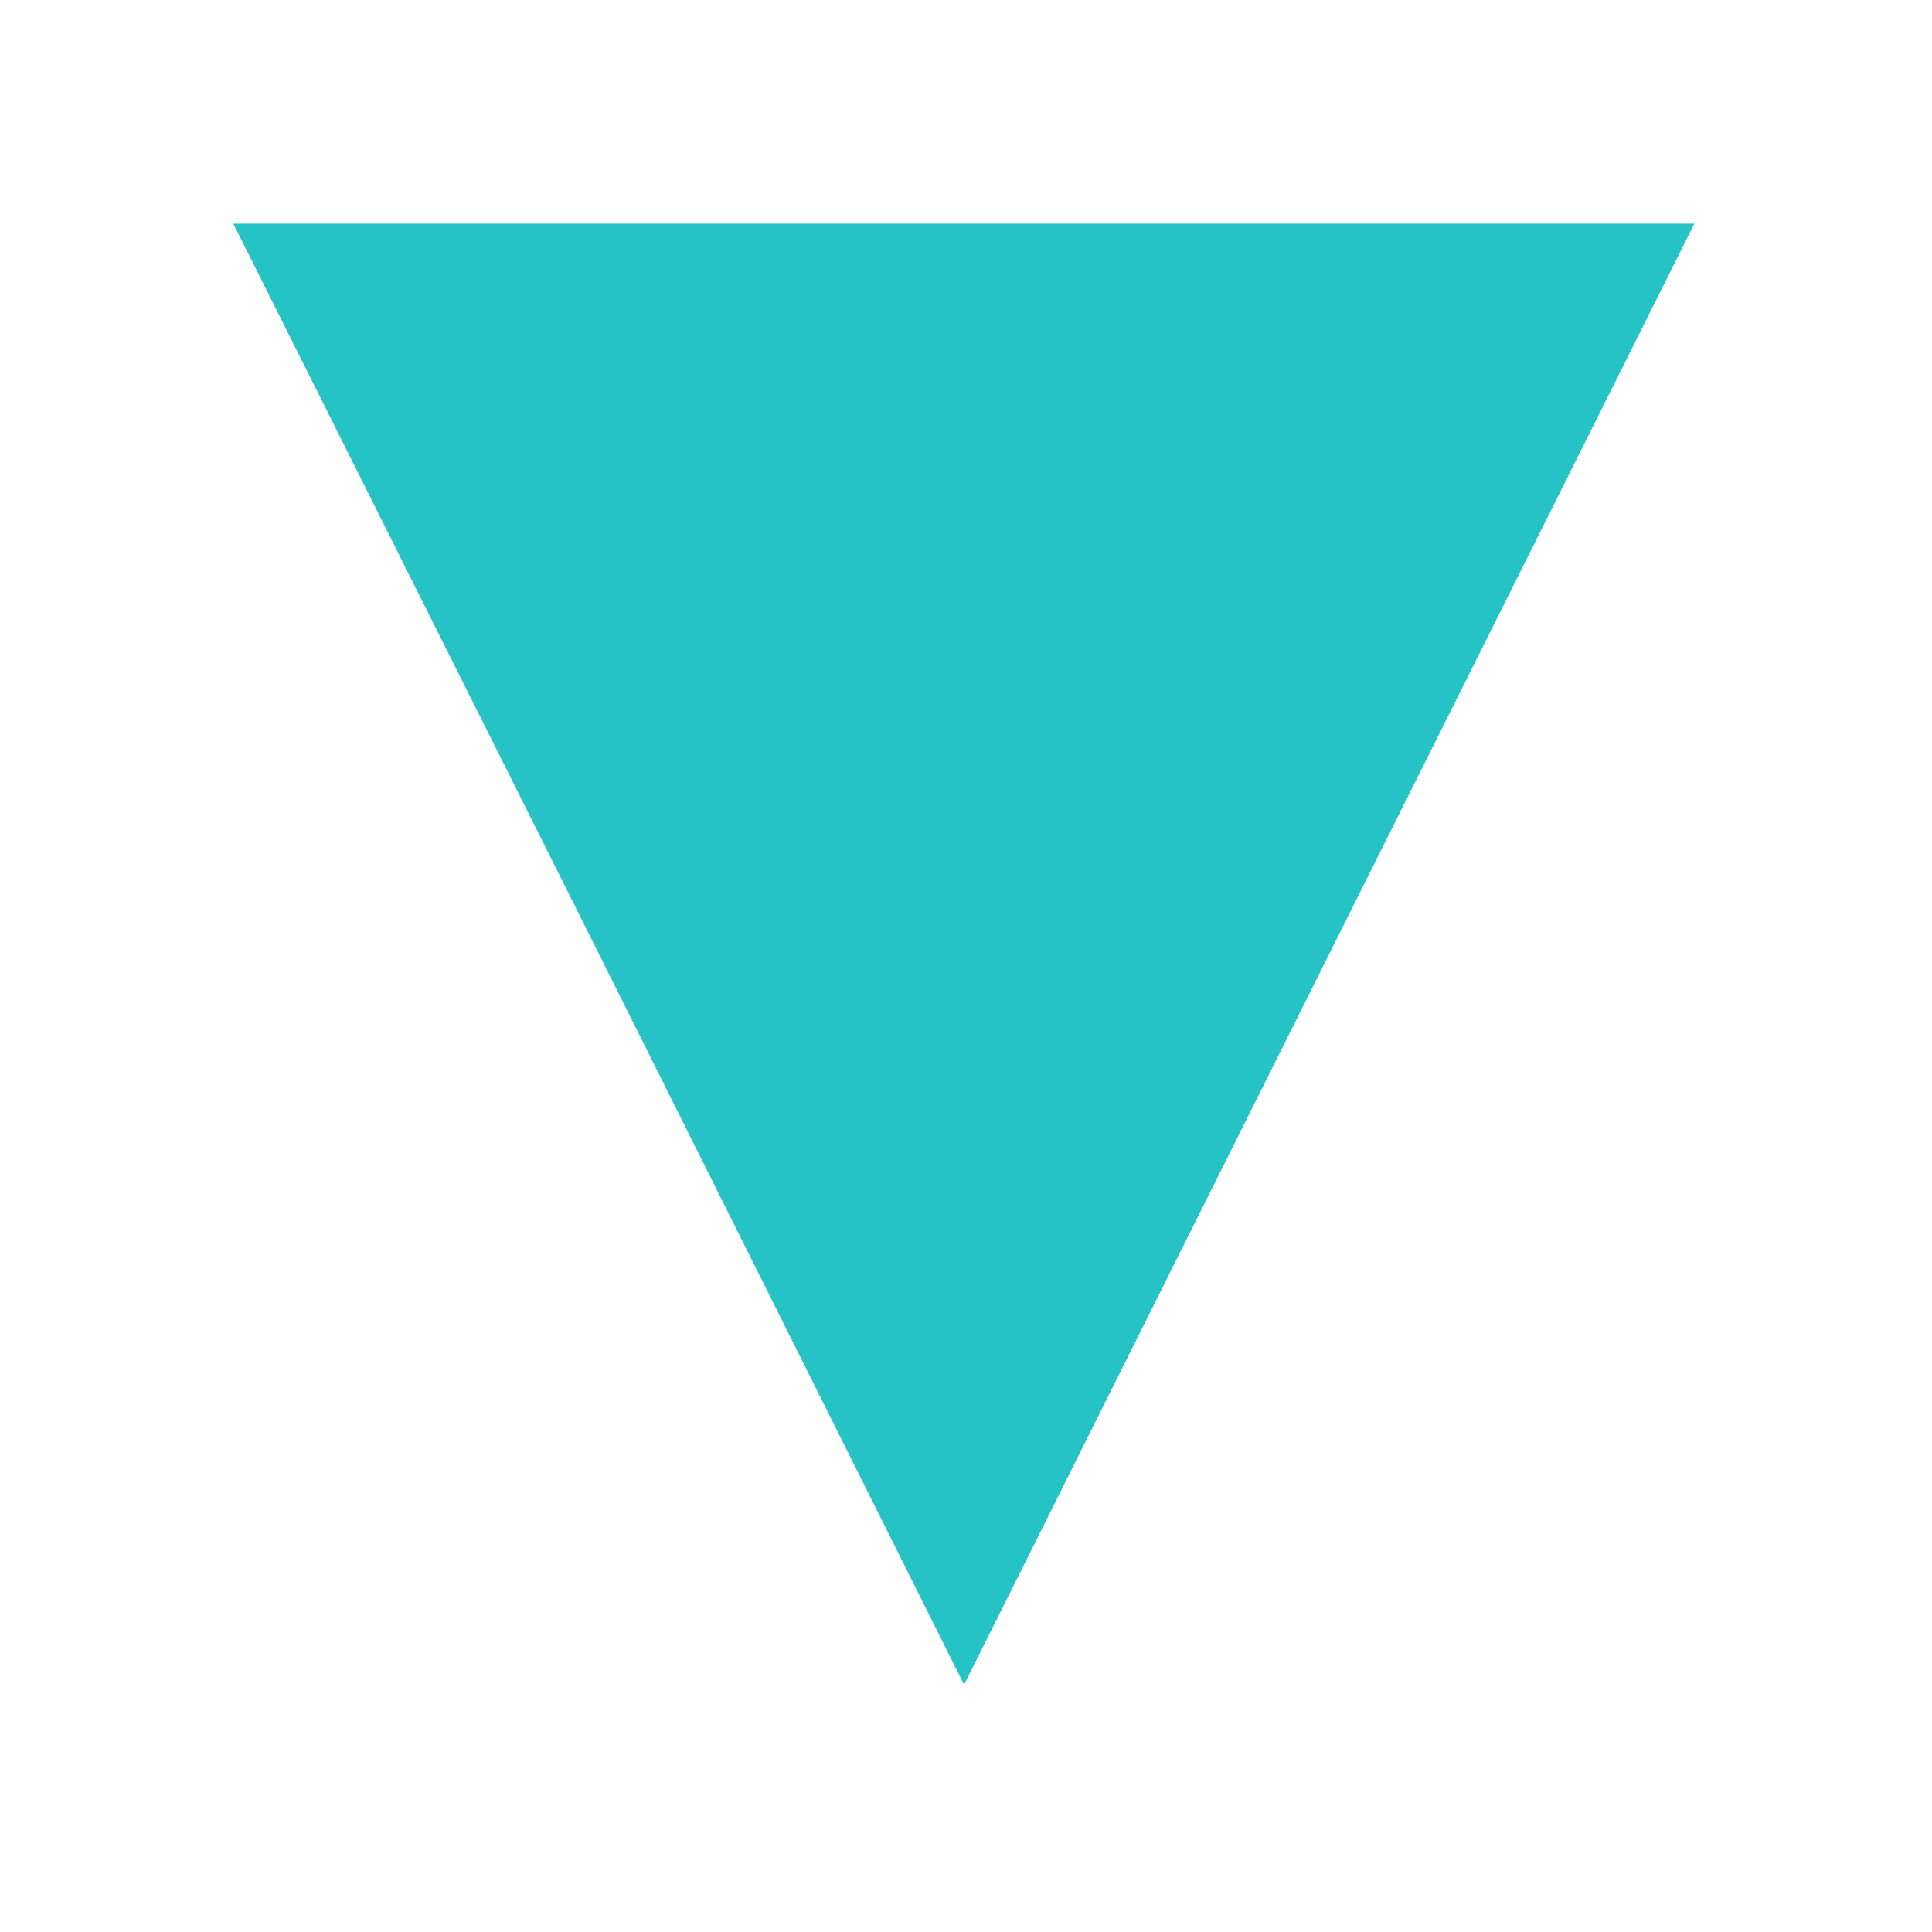
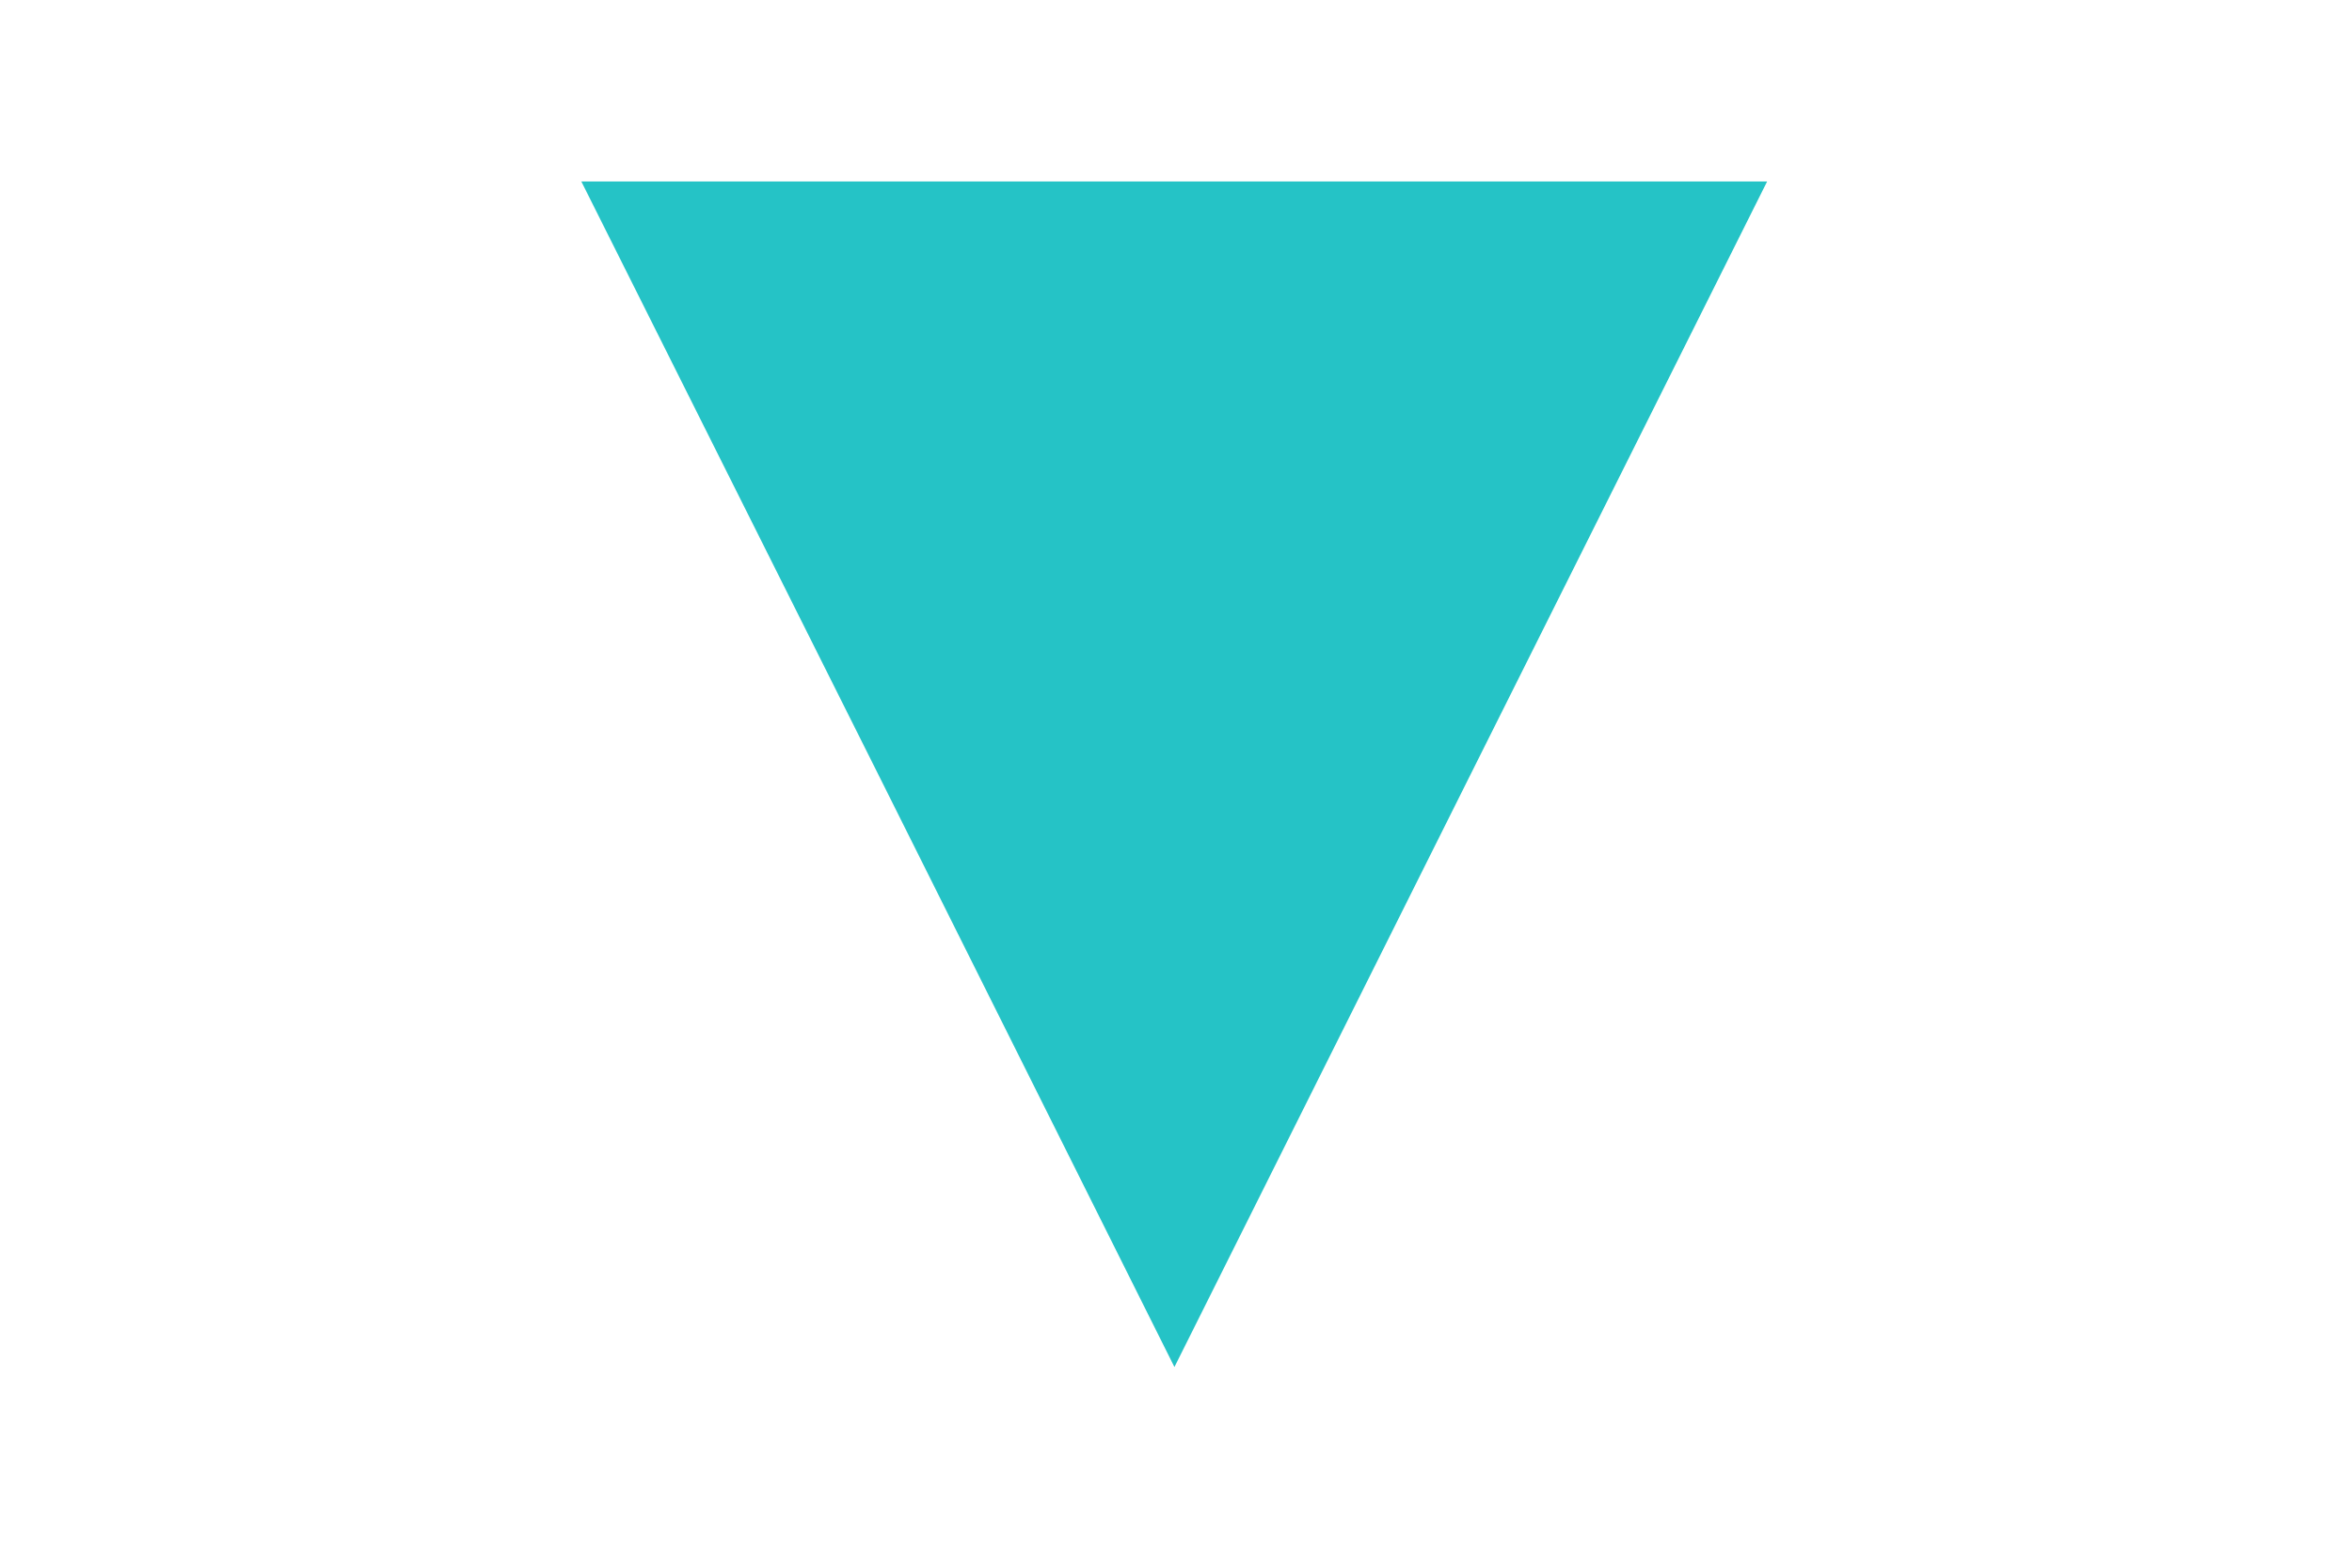
- <svg xmlns="http://www.w3.org/2000/svg" xmlns:xlink="http://www.w3.org/1999/xlink" version="1.1" preserveAspectRatio="xMidYMid meet" viewBox="0 0 40 40" width="15" height="15">
+ <svg xmlns="http://www.w3.org/2000/svg" xmlns:xlink="http://www.w3.org/1999/xlink" version="1.1" preserveAspectRatio="xMidYMid meet" viewBox="0 0 40 40" width="15" height="10">
  <defs>
    <path d="M27.52 19.75L35.08 4.63L19.96 4.63L4.83 4.63L12.4 19.75L19.96 34.88L27.52 19.75Z" id="a15Onhylud" />
  </defs>
  <g>
    <g>
      <g>
        <use xlink:href="#a15Onhylud" opacity="1" fill="#25c3c6" fill-opacity="1" />
      </g>
    </g>
  </g>
</svg>
